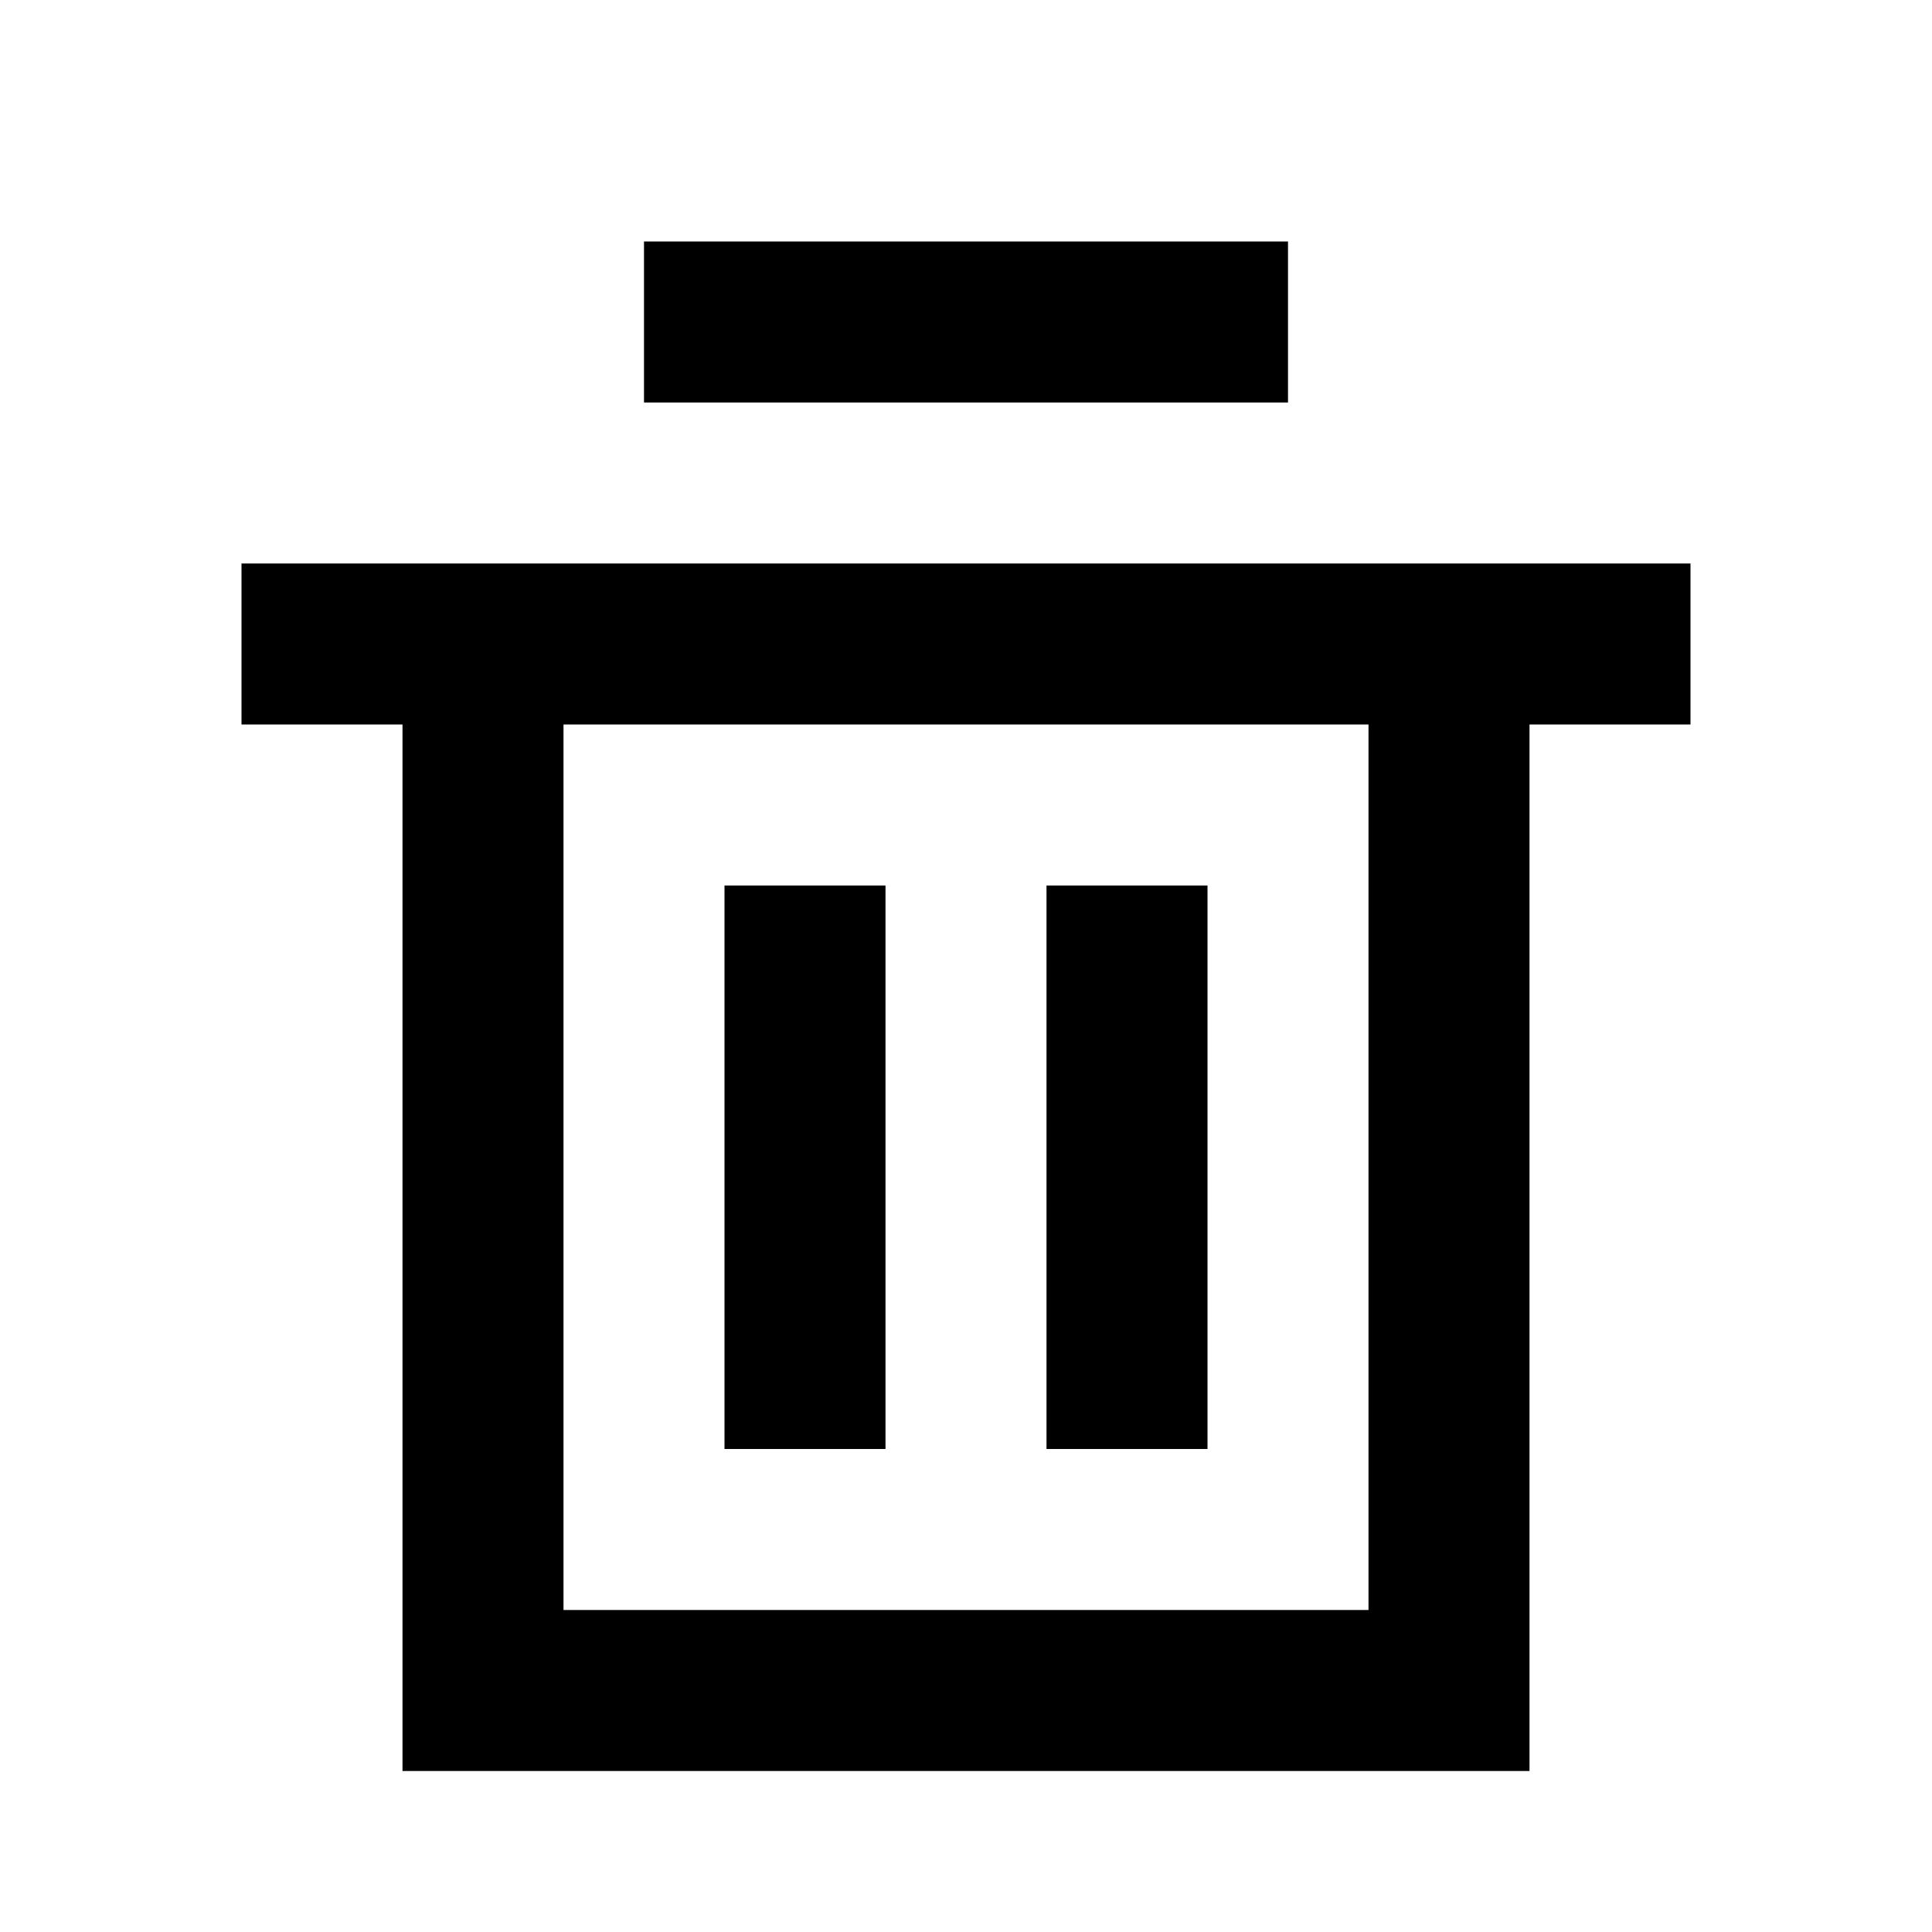
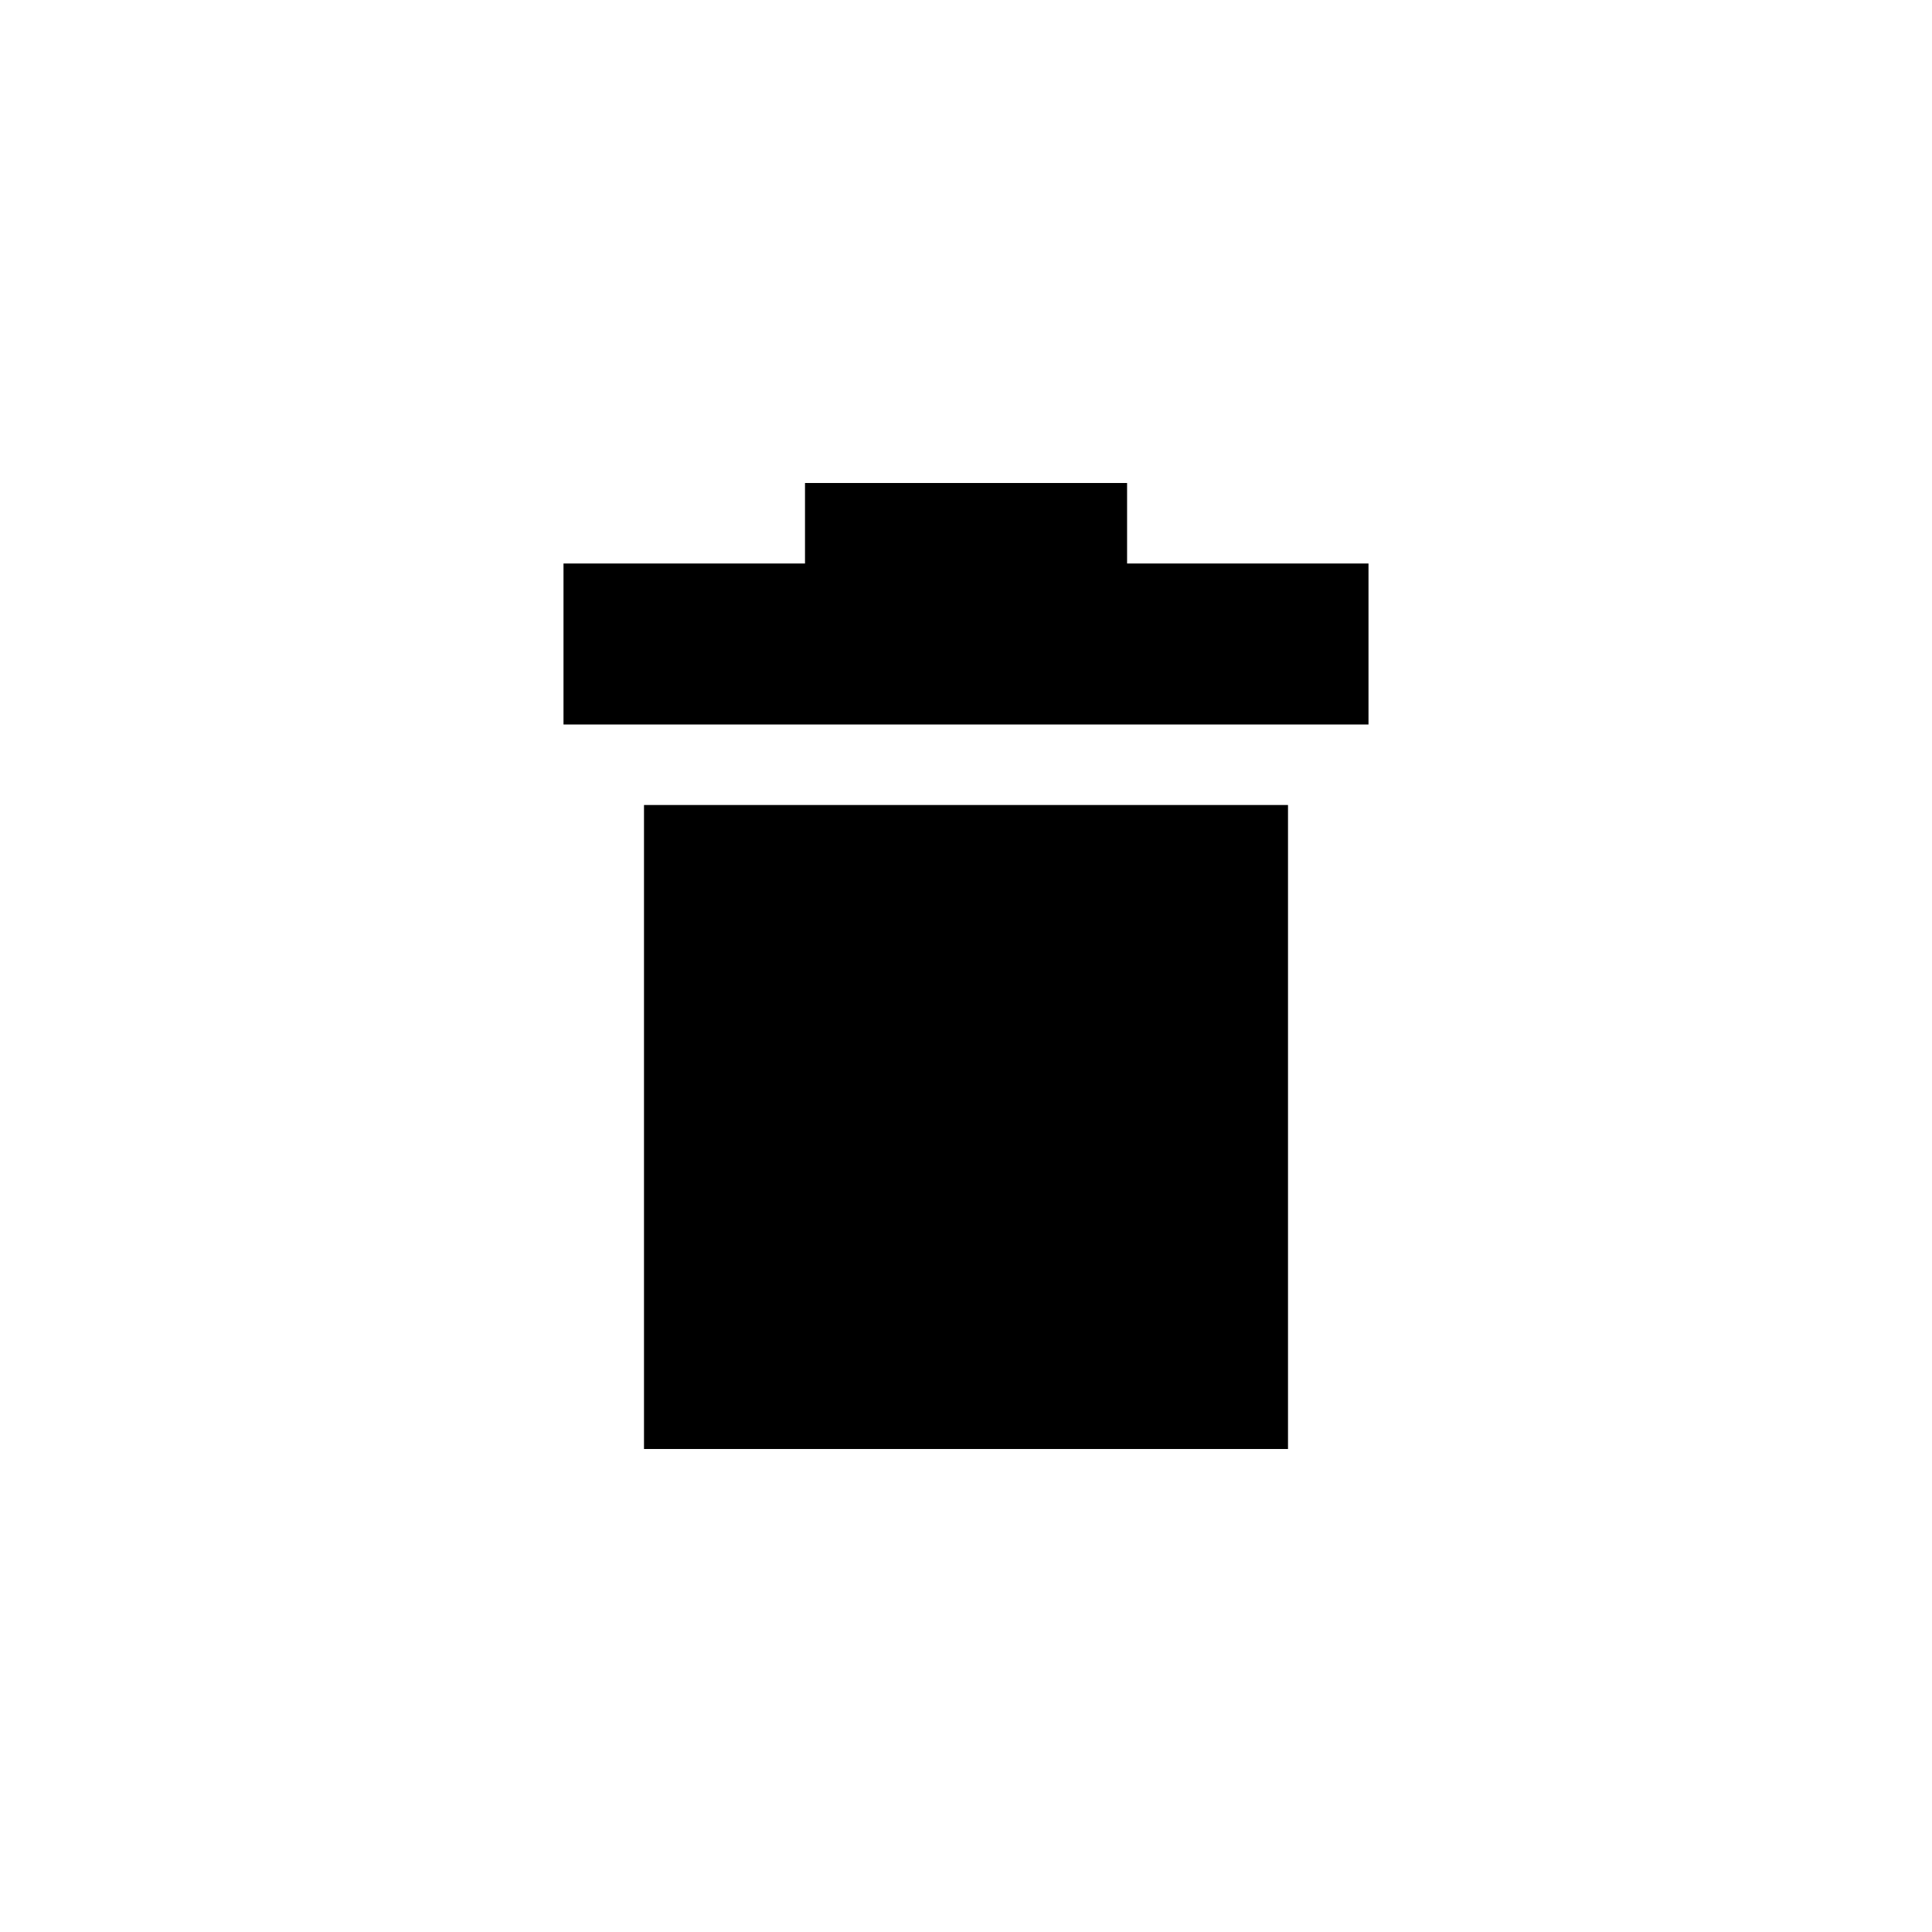
<svg xmlns="http://www.w3.org/2000/svg" viewBox="0 0 24 24">
  <g>
    <rect width="24" height="24" fill="none" stroke="none" />
-     <path d="M21,7H3V9H5V22H19V9h2ZM17,20H7V9H17Z" stroke="none" />
-     <rect x="8" y="3" width="8" height="2" stroke="none" />
-     <rect x="9" y="11" width="2" height="7" stroke="none" />
-     <rect x="13" y="11" width="2" height="7" stroke="none" />
+     <g>
+       <rect x="8" y="10" width="8" height="8" stroke="none" />
+       <polygon points="14.001 7 14.001 6 10 6 10 7 7 7 7 9 17 9 17 7 14.001 7" stroke="none" fill-rule="evenodd" />
+     </g>
  </g>
</svg>
